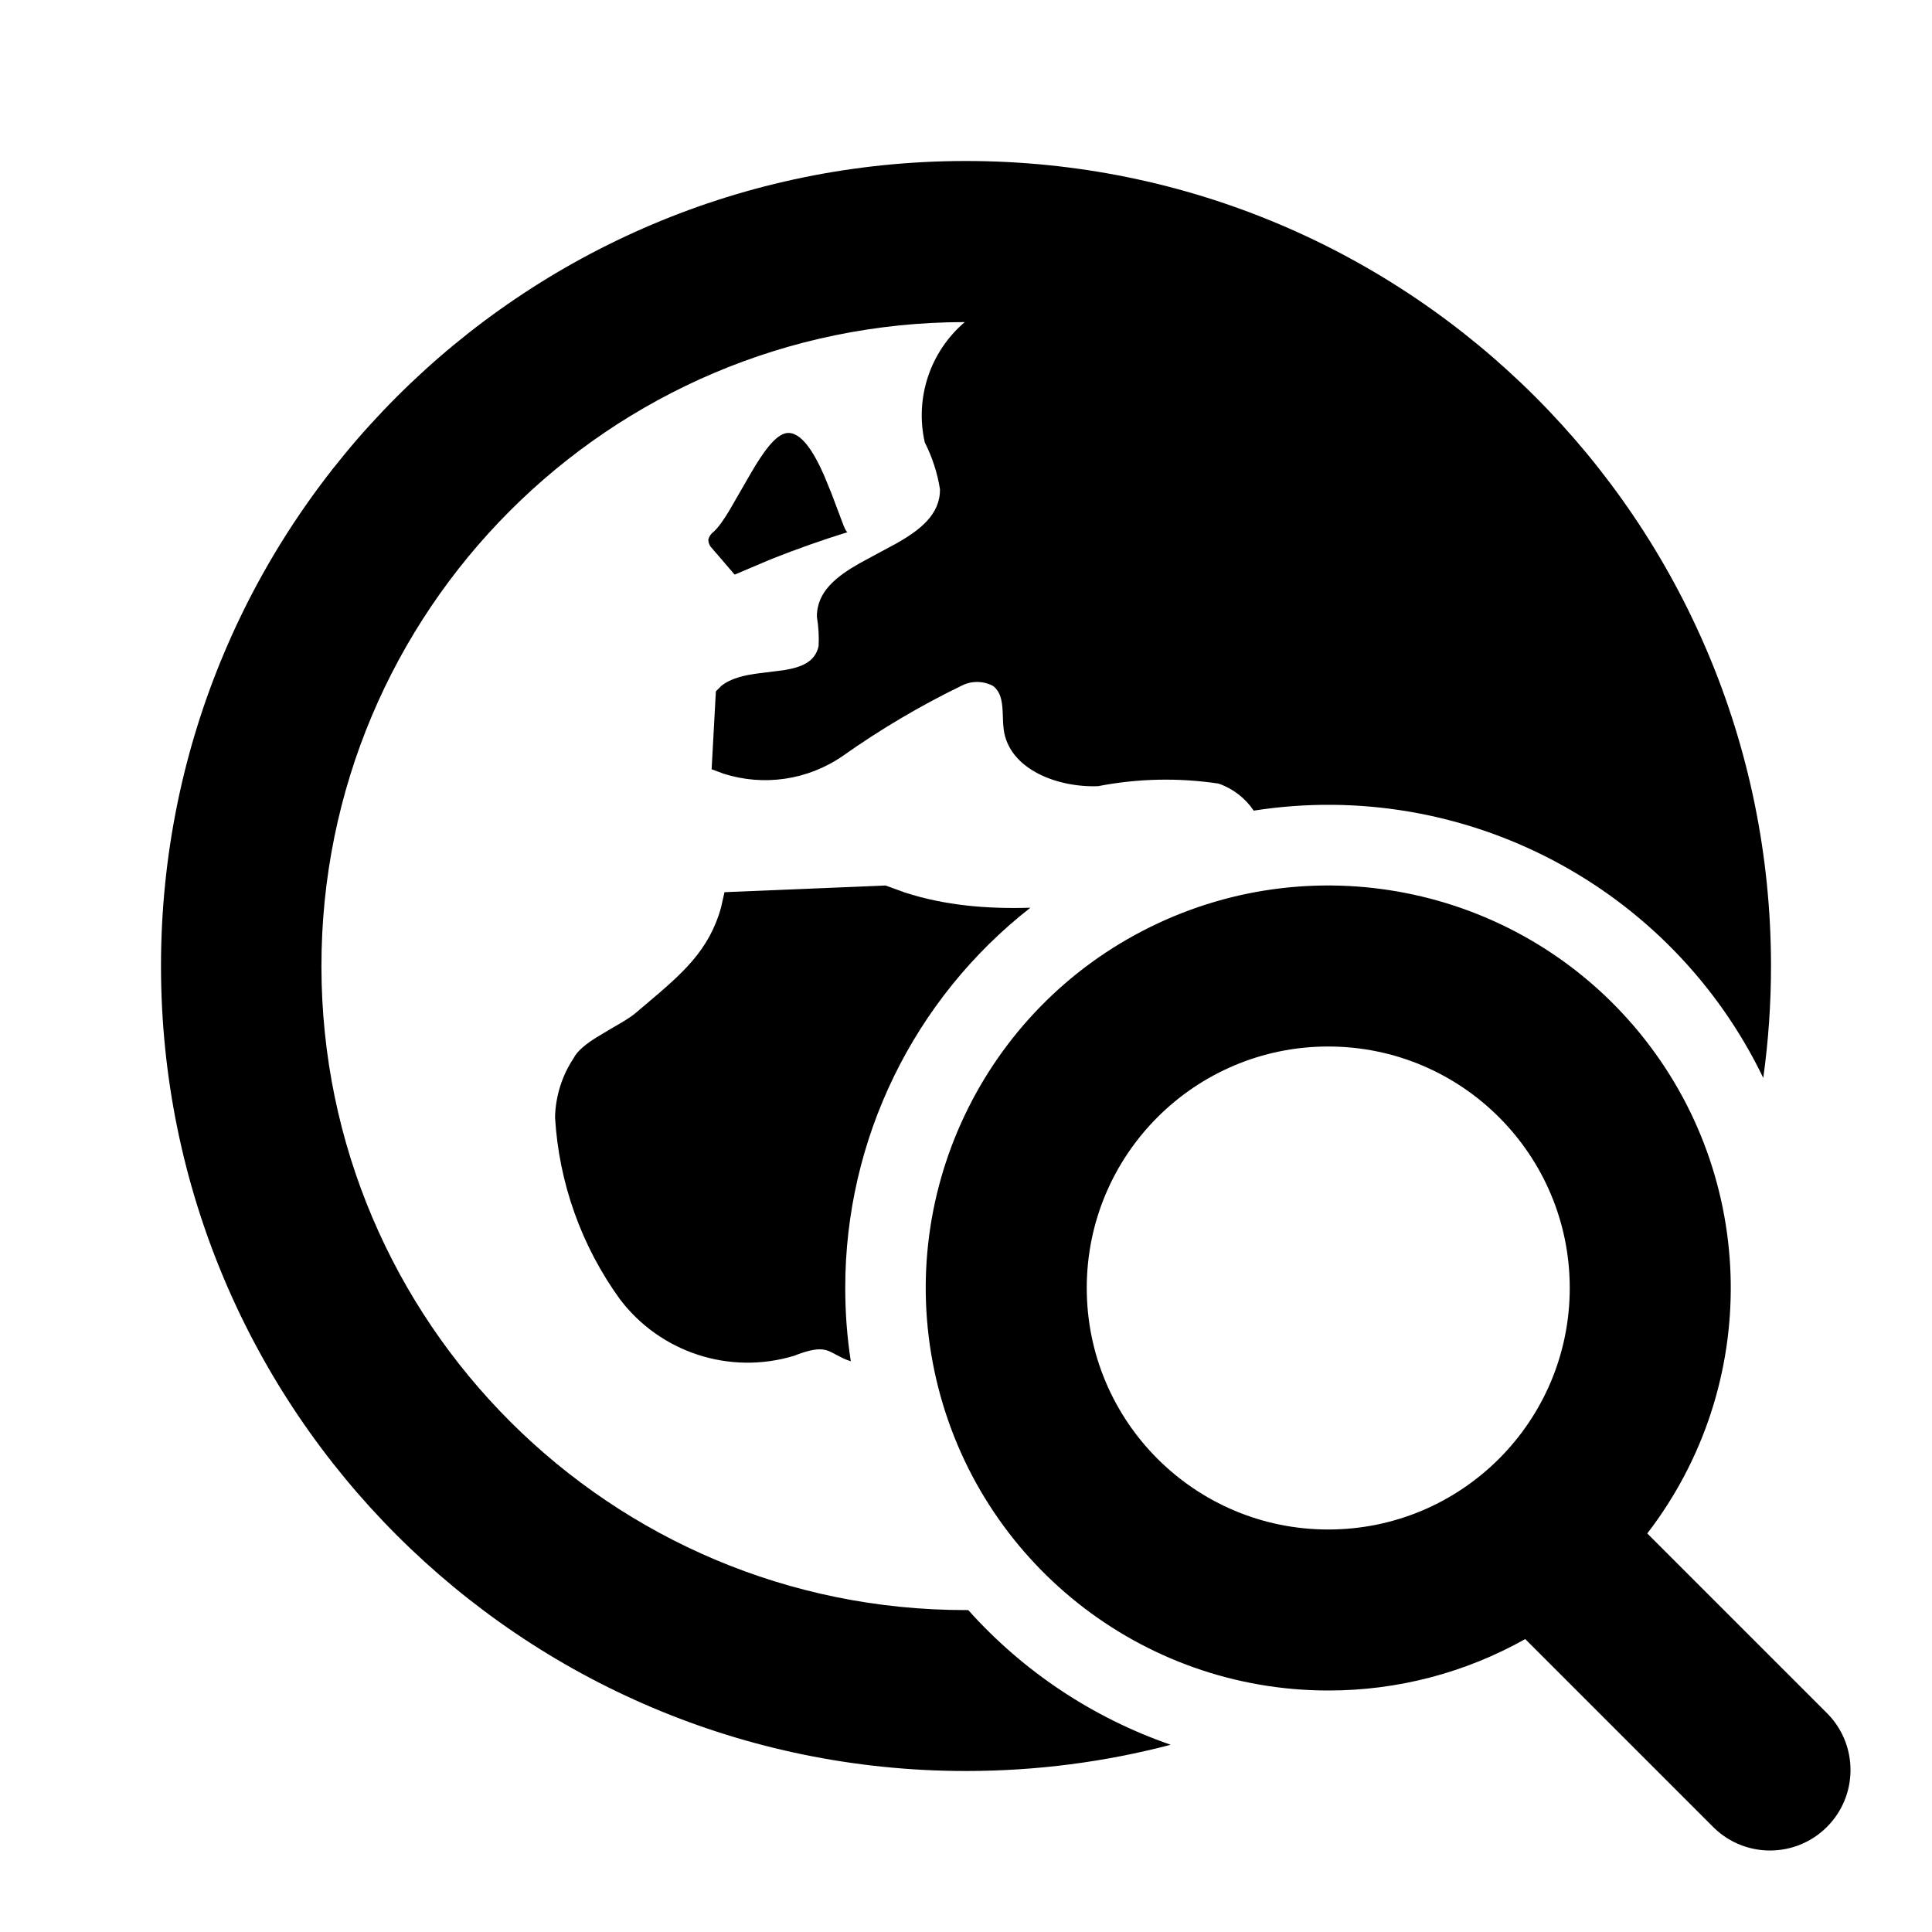
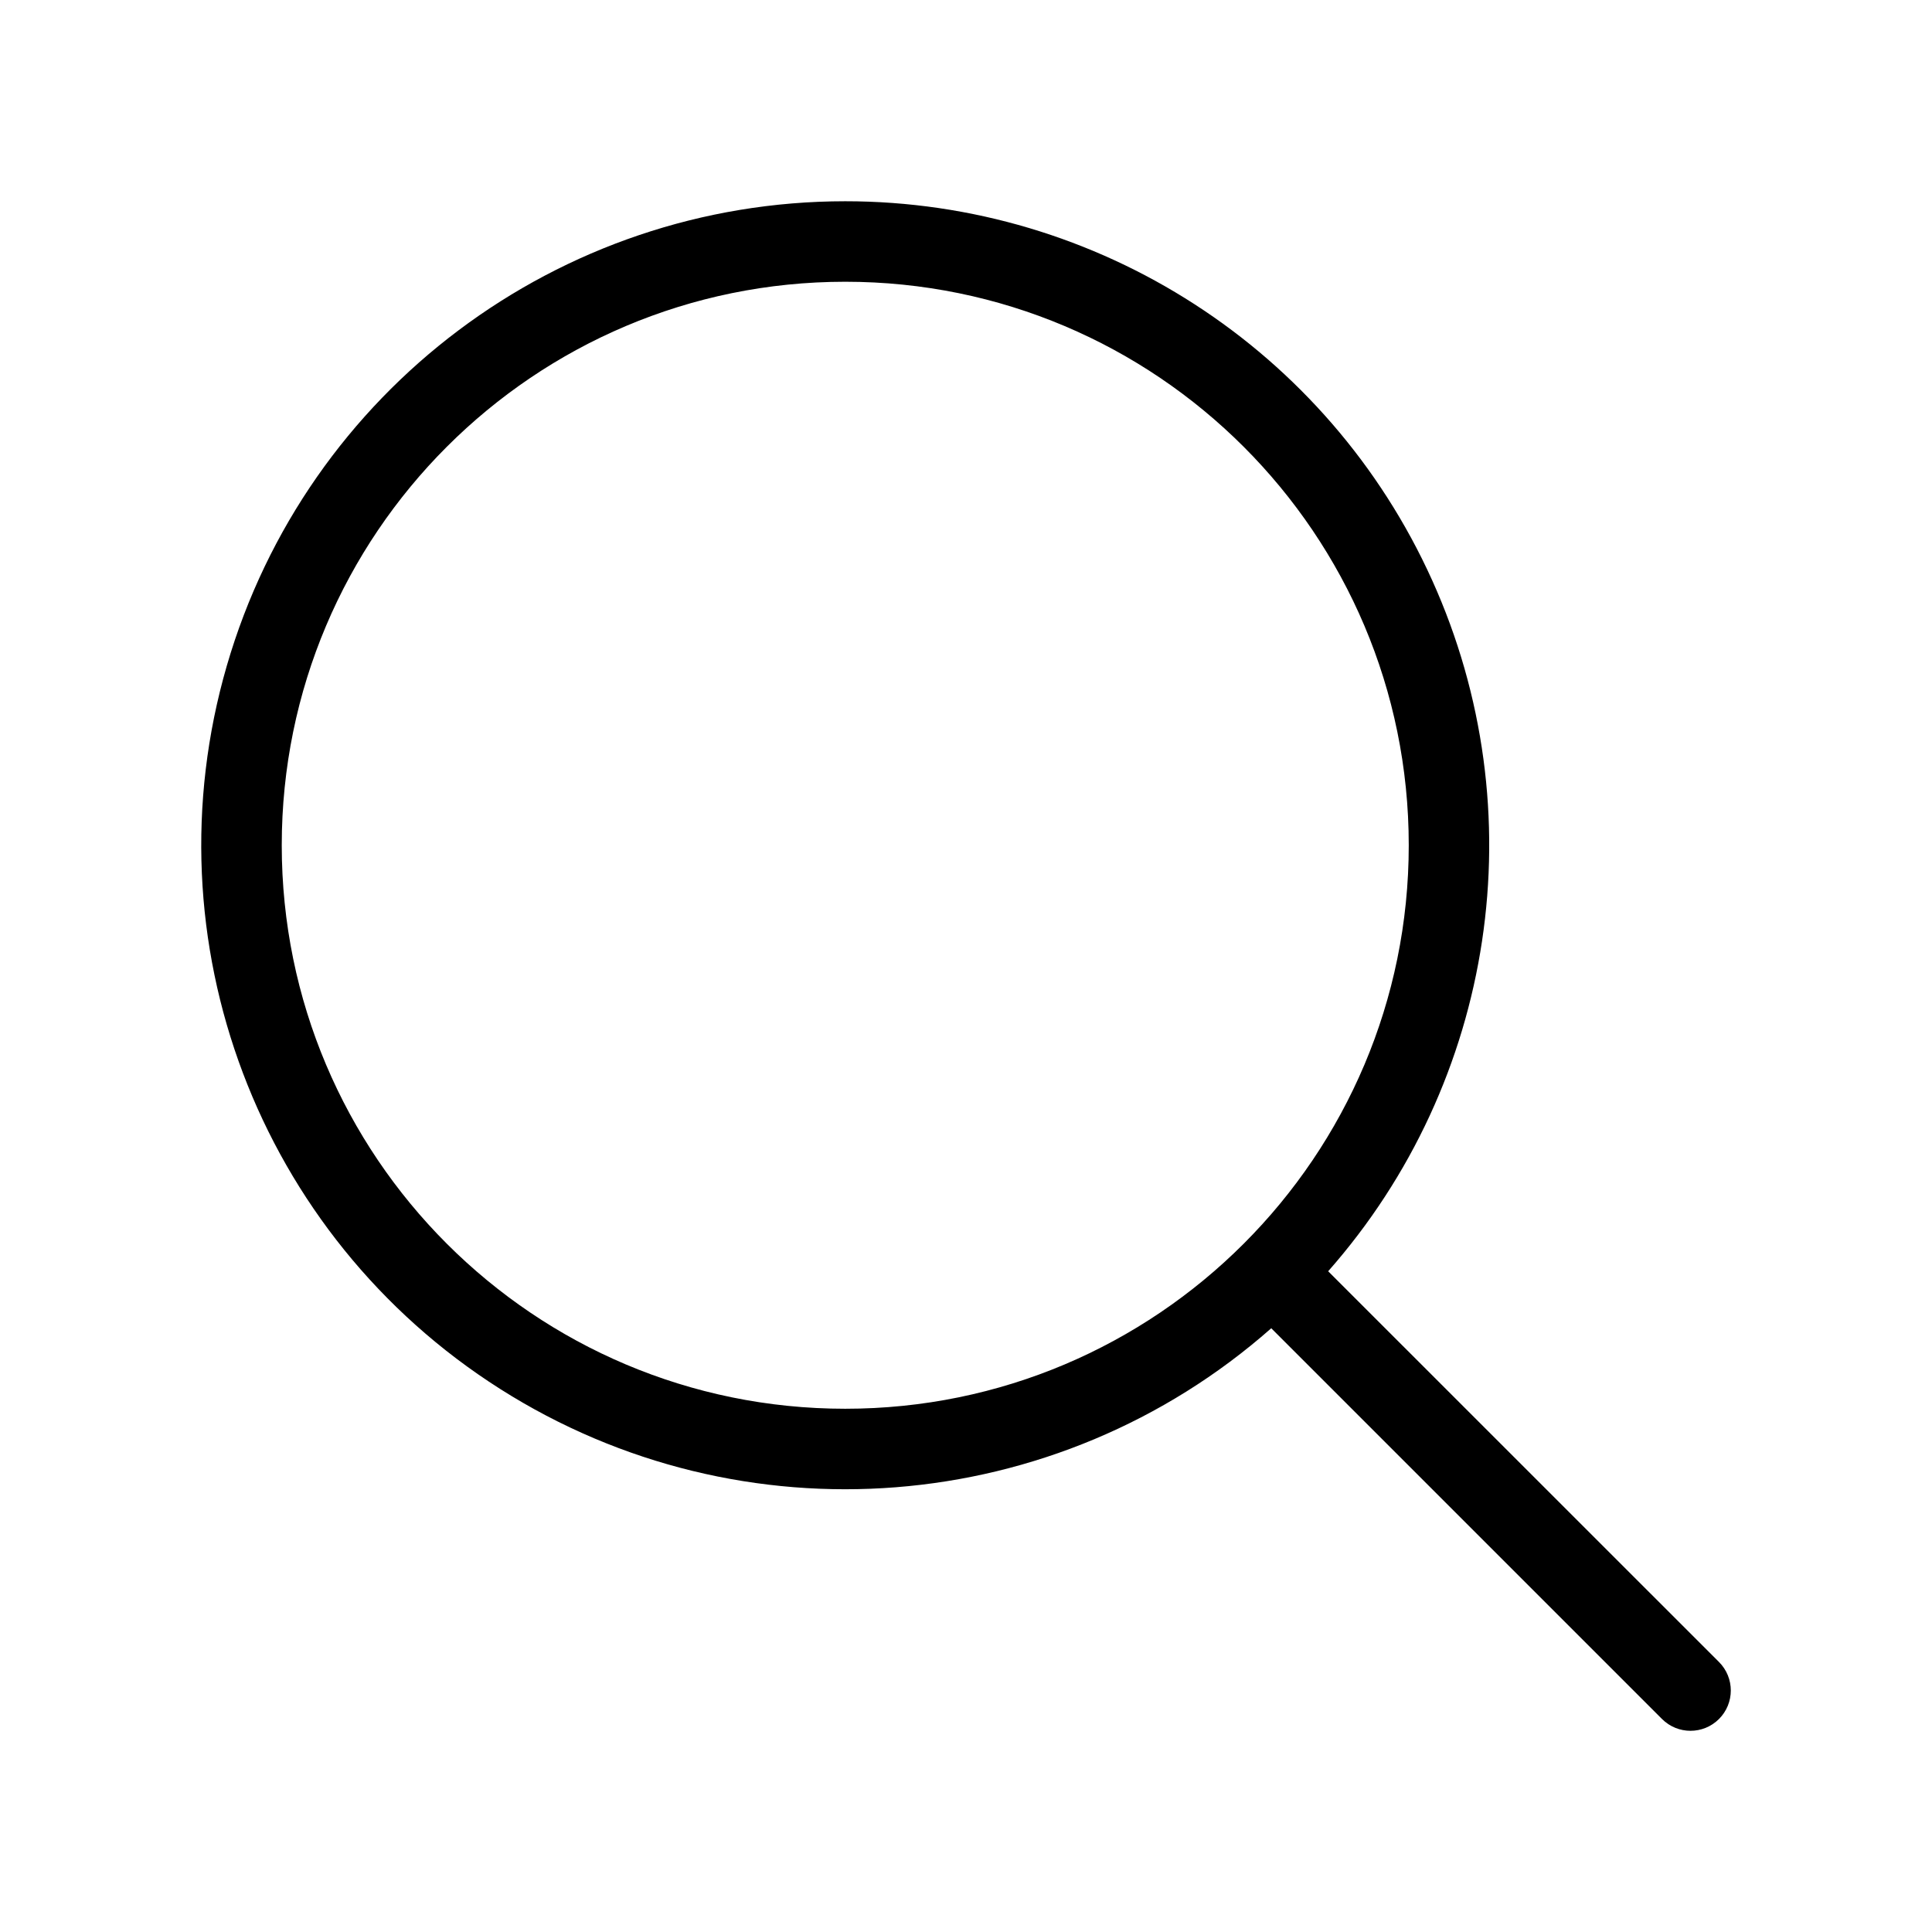
<svg xmlns="http://www.w3.org/2000/svg" viewBox="0 0 24 24">
-   <path d="M12 2c5.523 0 10 4.477 10 10 0 .472-.033.936-.096 1.39a6 6 0 0 0-6.33-3.32.87.87 0 0 0-.437-.336 4.407 4.407 0 0 0-1.496.032c-.501.02-1.108-.208-1.173-.706l-.007-.077-.003-.079c-.005-.15-.01-.3-.124-.384a.423.423 0 0 0-.391-.001 10.48 10.48 0 0 0-1.473.871c-.436.302-.984.38-1.482.221l-.148-.055.053-.968.068-.068c.12-.096.286-.132.458-.155l.32-.04c.212-.035.388-.1.43-.3a1.664 1.664 0 0 0-.021-.361c-.004-.312.241-.503.536-.67l.454-.245c.295-.167.54-.359.539-.67a1.962 1.962 0 0 0-.189-.583 1.521 1.521 0 0 1 .497-1.495 8 8 0 0 0 .016 16h.027a6.007 6.007 0 0 0 2.515 1.673C13.731 21.887 12.88 22 12 22 6.477 22 2 17.523 2 12S6.477 2 12 2Z" />
-   <path d="M10.5 16c0 .31.023.613.069.91a.834.834 0 0 1-.088-.033l-.1-.051c-.122-.067-.197-.109-.52.017a1.99 1.99 0 0 1-2.162-.706 4.283 4.283 0 0 1-.804-2.258c.006-.261.086-.516.23-.733.047-.094.159-.18.286-.26l.196-.117c.114-.065.22-.127.29-.186l.13-.11c.444-.376.78-.66.93-1.2l.043-.19L11 11l.243.088c.494.16 1.02.205 1.557.188A5.99 5.99 0 0 0 10.5 16ZM9.77 5.38c-.138.021-.29.238-.436.487l-.27.468c-.07.117-.137.214-.198.27a.173.173 0 0 0-.067.098c0 .03.01.06.026.085l.301.35.461-.195c.31-.123.625-.234.943-.333-.01.003-.027-.025-.048-.074l-.153-.406-.09-.22c-.127-.29-.288-.556-.47-.53Z" />
-   <path d="M16.5 21a5 5 0 1 1 3.963-1.951l2.244 2.244a1 1 0 0 1-1.414 1.414l-2.346-2.346A4.978 4.978 0 0 1 16.5 21Zm0-2a3 3 0 1 0 0-6 3 3 0 0 0 0 6Z" />
+   <path d="M3.5 10.5a7 7 0 1 1 14 0 7 7 0 0 1-14 0Zm7-8a8 8 0 1 0 5.292 14l4.854 4.854a.5.5 0 0 0 .708-.708l-4.855-4.854a8 8 0 0 0-6-13.292Z" clip-rule="evenodd" />
</svg>
